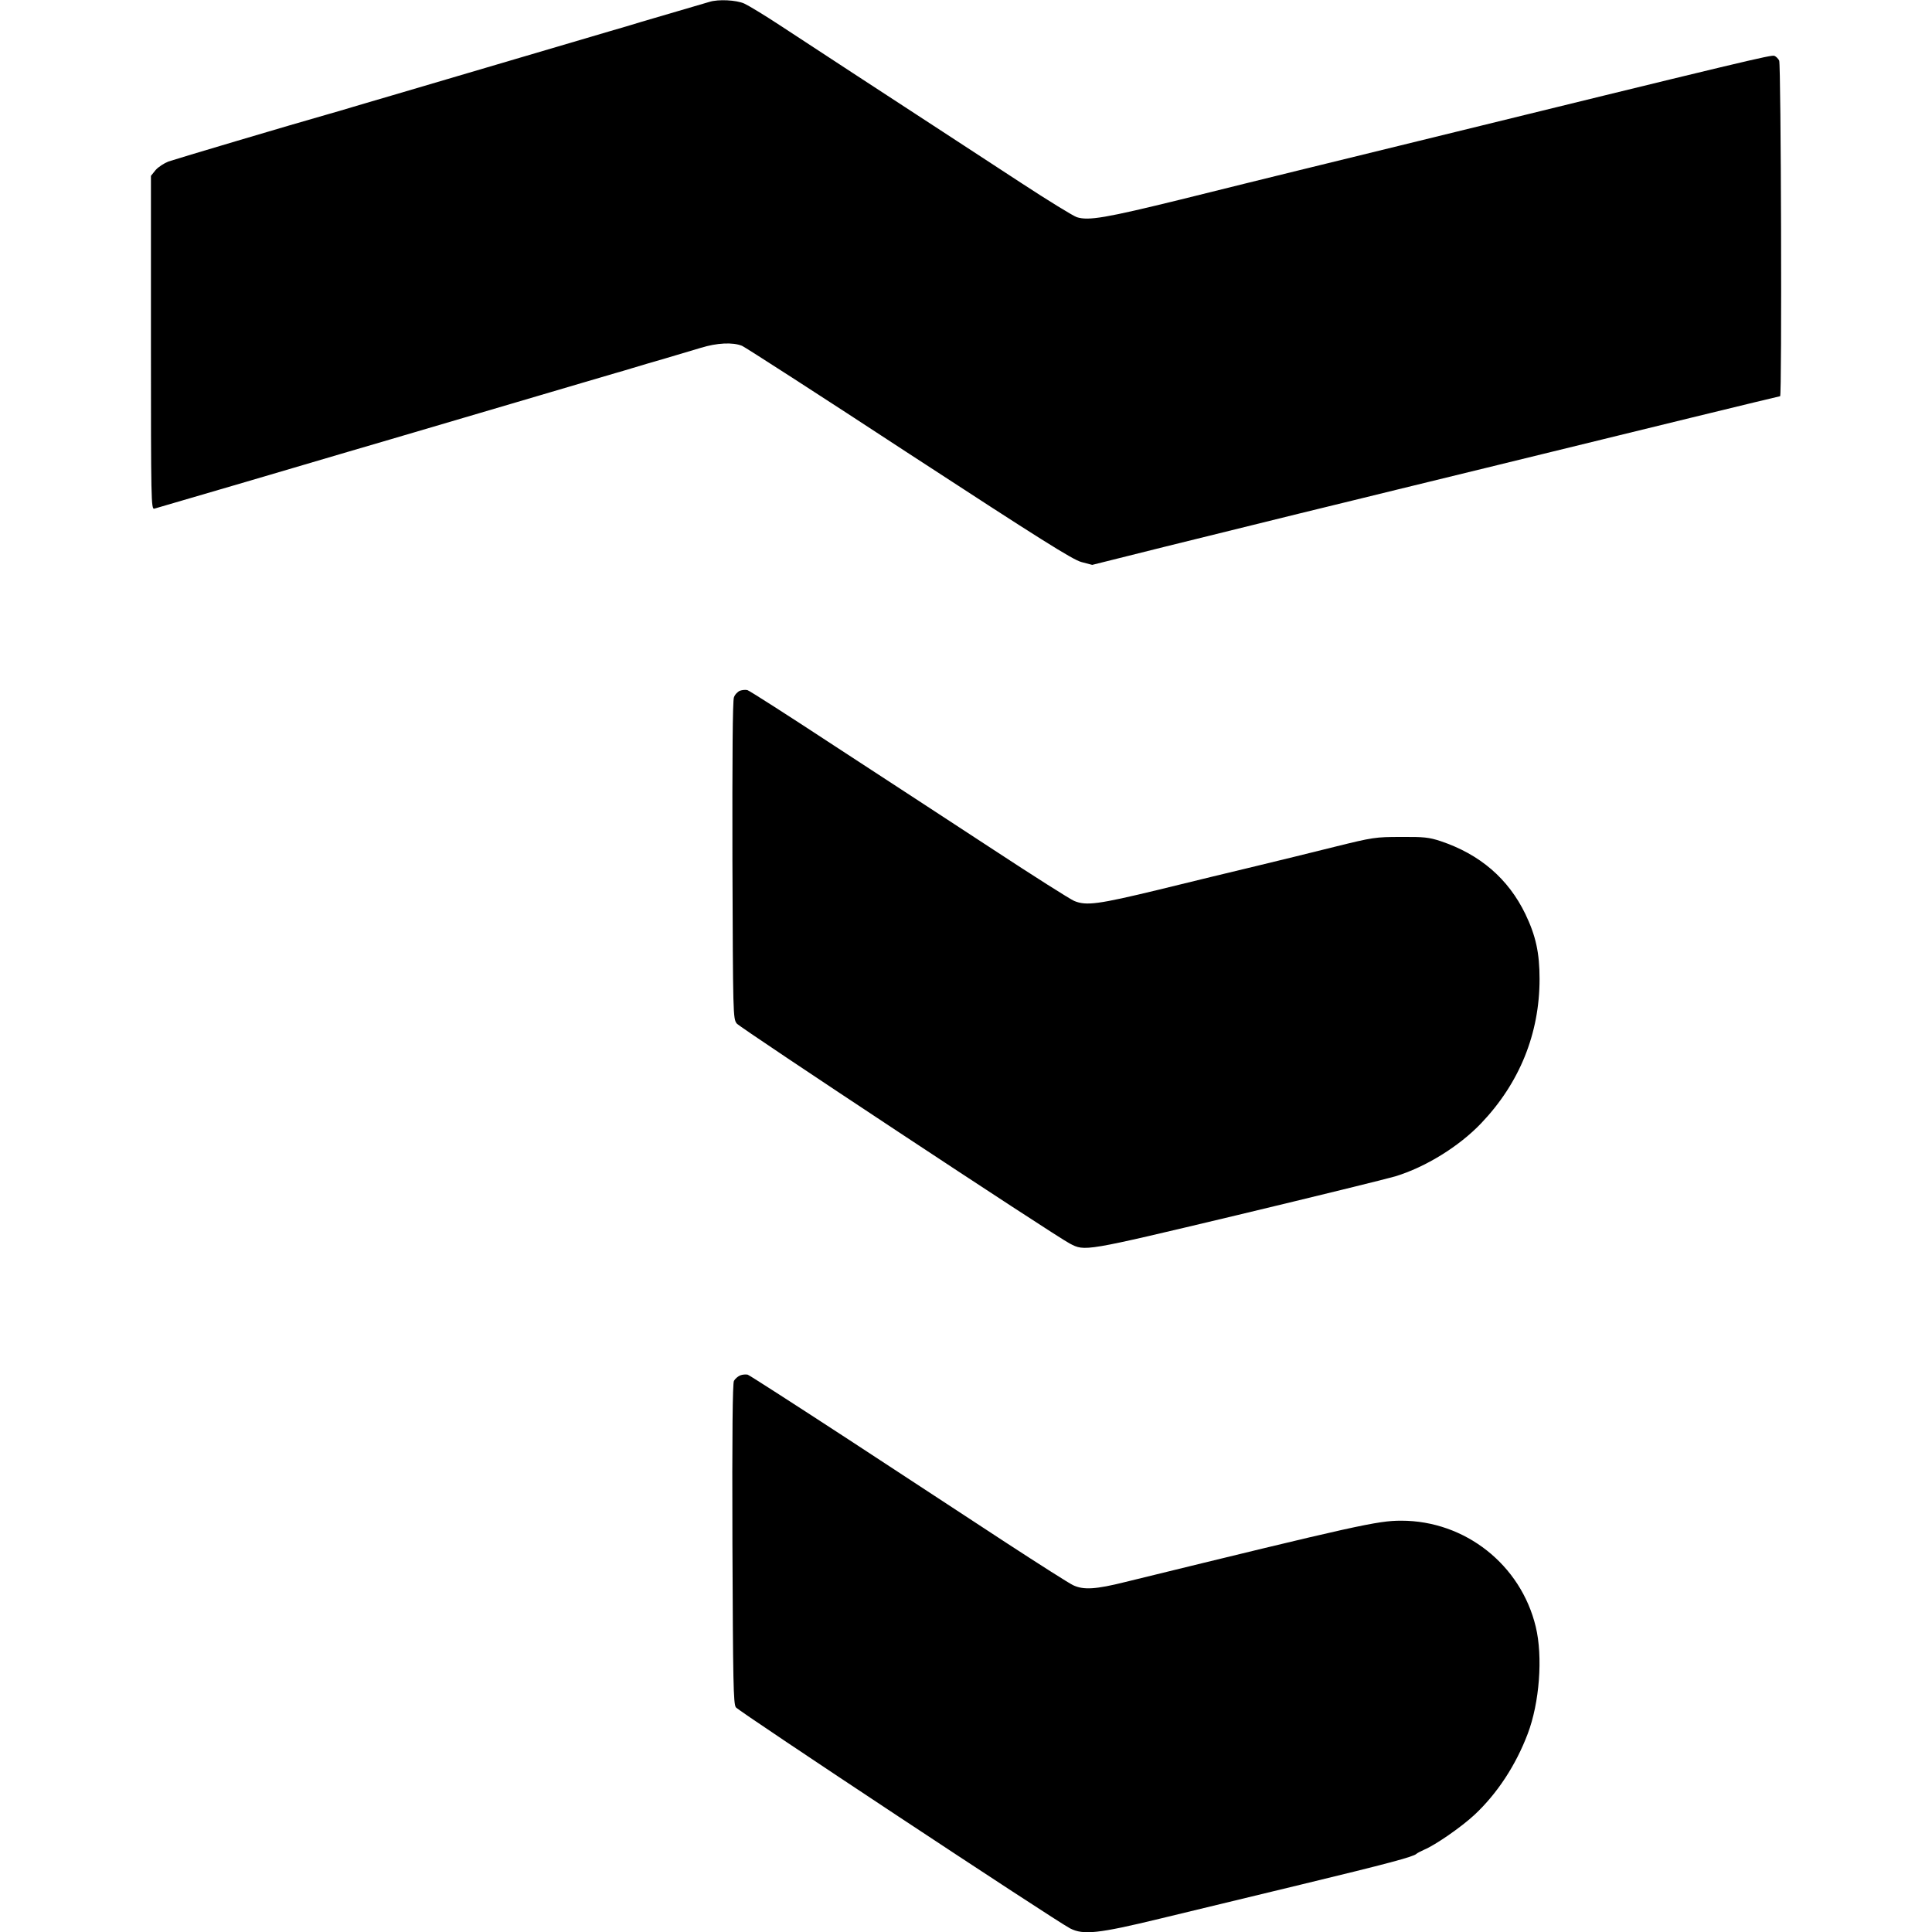
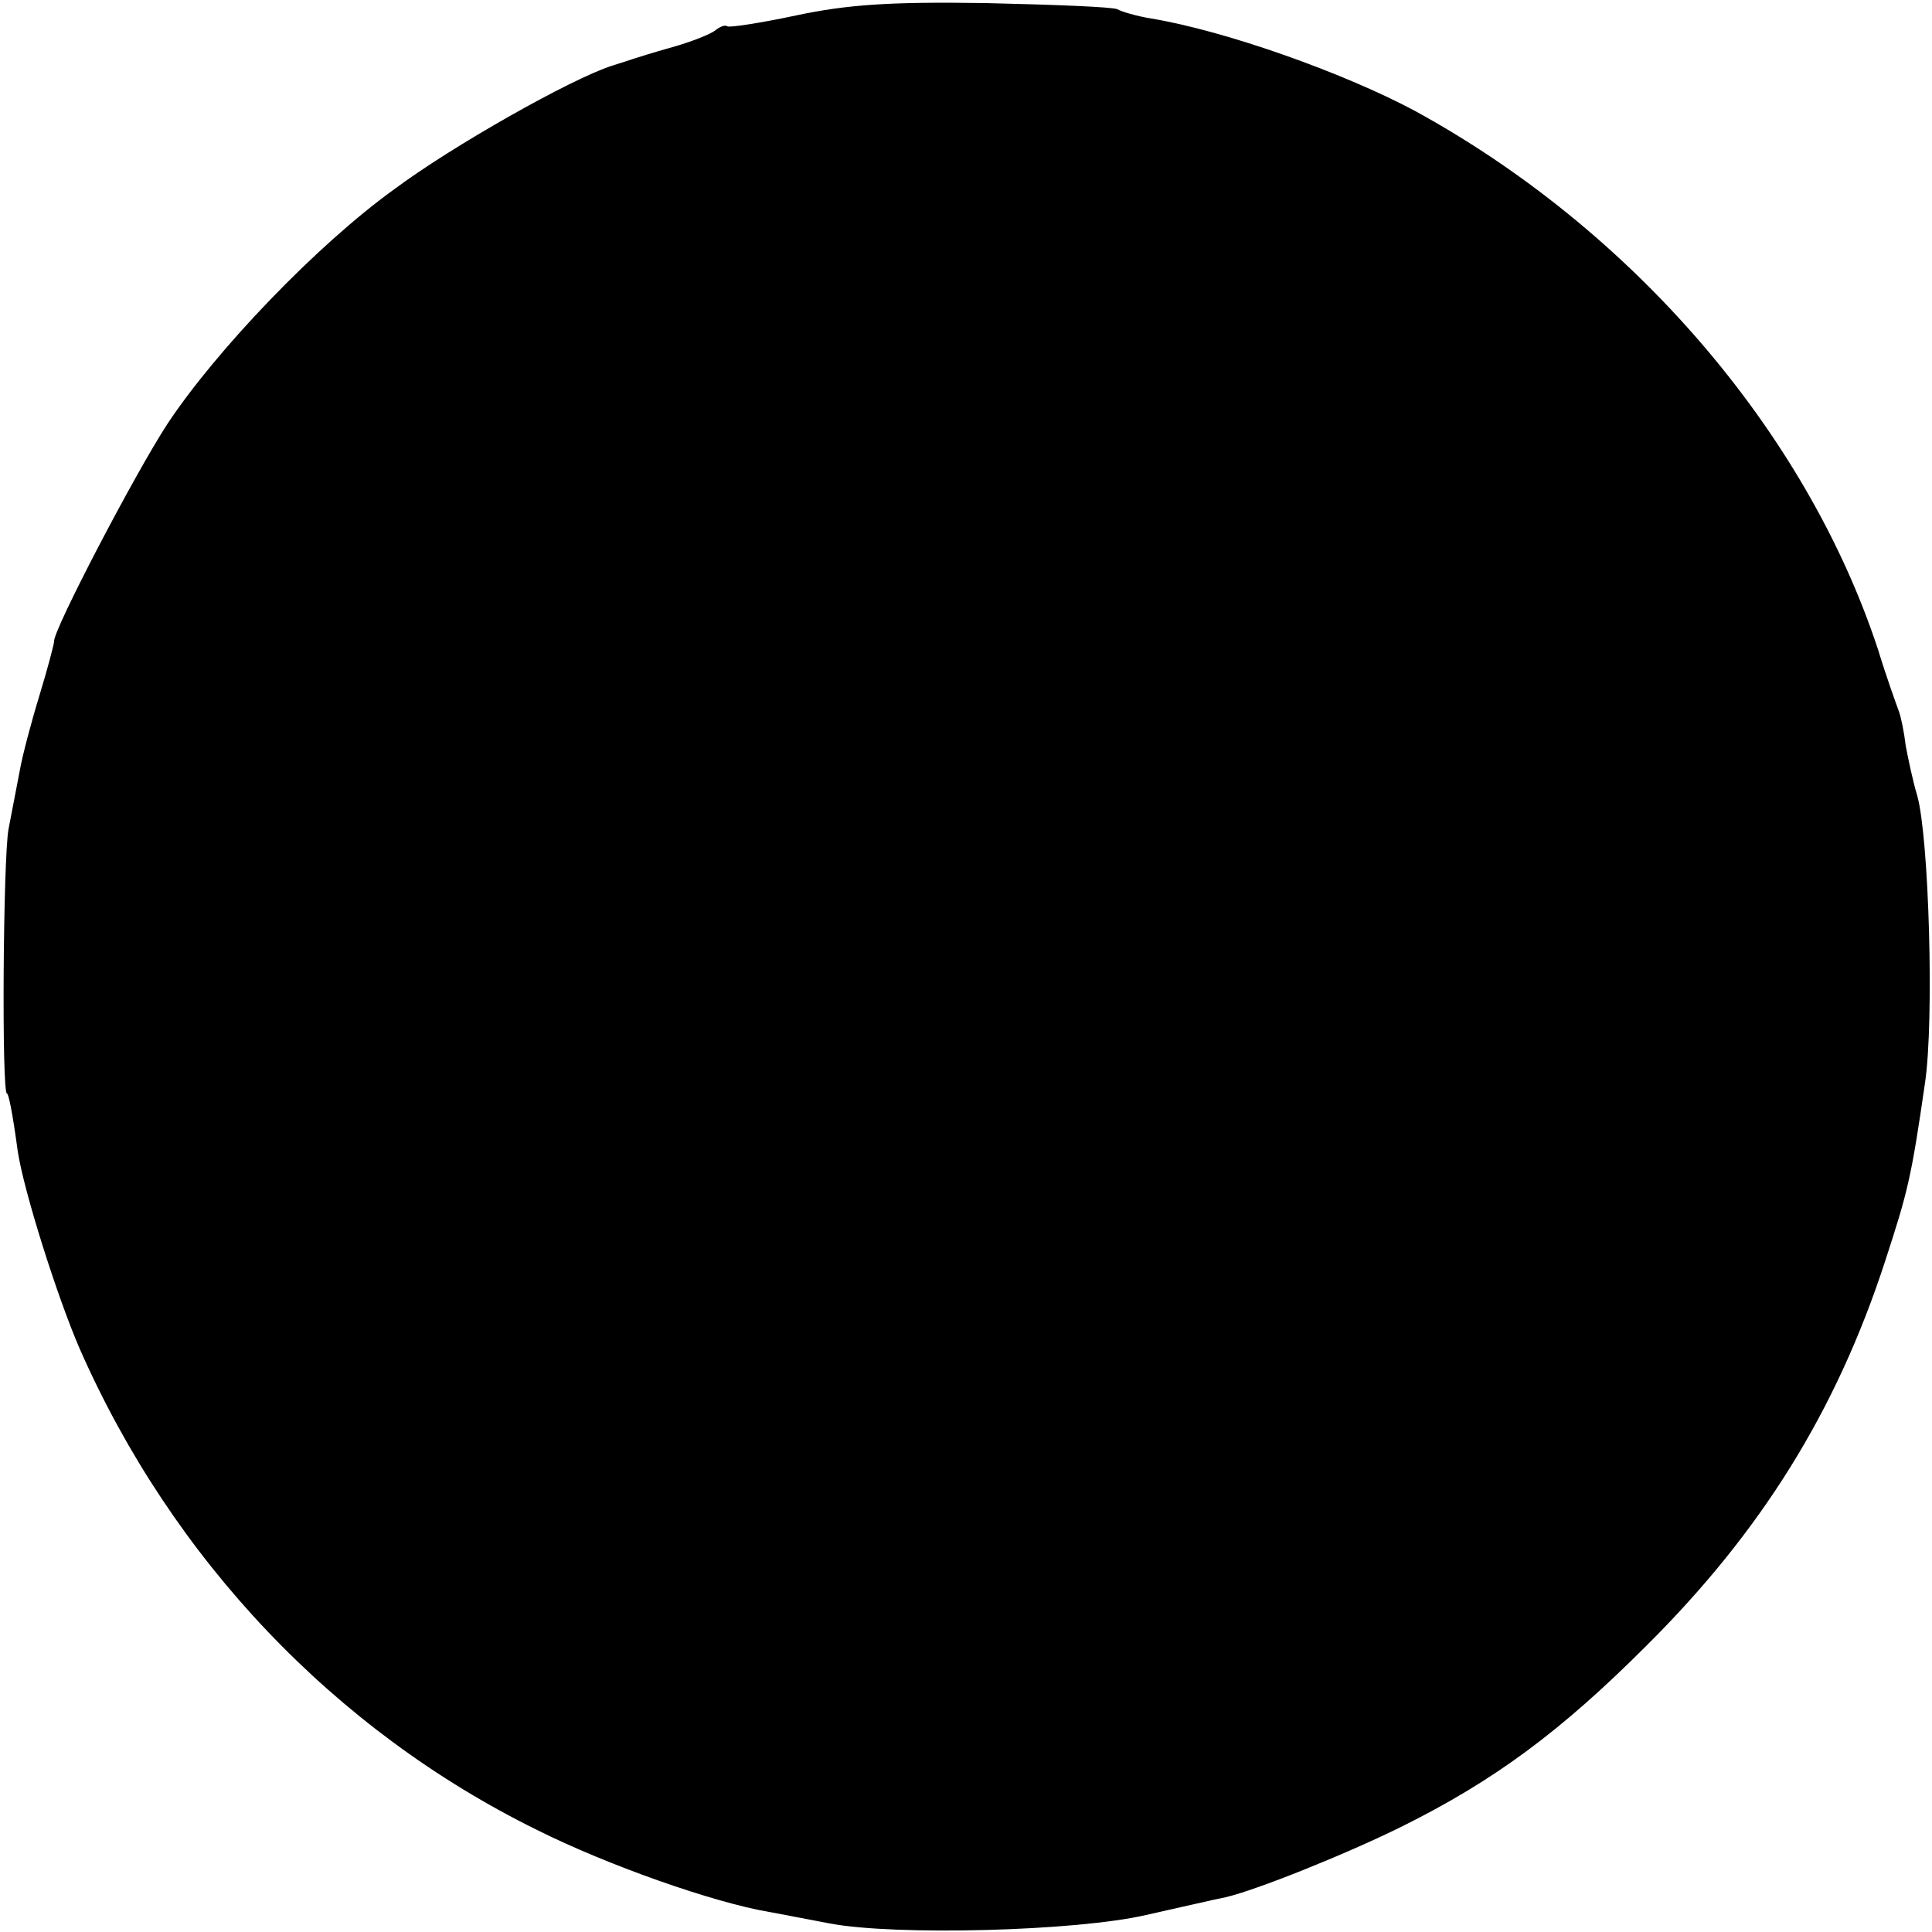
- <svg xmlns="http://www.w3.org/2000/svg" version="1.0" width="1024pt" height="1024pt" viewBox="0 0 1024 1024" preserveAspectRatio="xMidYMid meet">
-   <g transform="translate(0,1024) scale(0.1,-0.1)" fill="#000000" stroke="none">
-     <path d="M3760 10230 c-23 -7 -126 -37 -358 -105 -45 -14 -119 -36 -165 -49 -91 -27 -1065 -314 -1194 -352 -46 -13 -122 -36 -170 -50 -49 -15 -108 -32 -133 -39 -191 -54 -813 -239 -847 -251 -23 -9 -54 -29 -68 -45 l-25 -31 0 -884 c0 -839 1 -885 18 -880 9 3 226 66 482 141 256 75 503 148 550 162 47 14 144 42 215 63 72 21 362 107 645 190 283 84 531 156 550 162 19 5 62 18 95 28 33 10 110 33 170 50 61 18 145 43 188 56 87 27 171 31 220 11 18 -8 417 -265 887 -573 693 -452 866 -561 912 -573 l57 -15 388 97 c213 53 534 132 713 176 179 44 411 100 515 126 105 26 318 78 475 116 803 197 1550 379 1555 379 10 0 5 1761 -5 1779 -5 10 -16 21 -25 25 -18 6 -116 -17 -1995 -478 -168 -41 -408 -100 -535 -131 -126 -31 -403 -99 -615 -152 -399 -98 -491 -114 -553 -94 -20 7 -152 88 -294 181 -142 93 -330 216 -418 273 -270 176 -702 458 -860 562 -82 54 -168 106 -190 116 -42 19 -138 24 -185 9z" />
-     <path d="M3922 6579 c-12 -5 -27 -20 -32 -35 -7 -17 -9 -319 -8 -865 3 -820 3 -838 23 -864 18 -23 1681 -1122 1765 -1166 81 -42 71 -44 885 150 418 100 796 193 840 206 161 49 339 159 456 282 203 213 309 475 309 764 0 139 -20 229 -75 344 -91 188 -241 317 -450 387 -61 20 -89 23 -210 22 -134 0 -148 -2 -350 -52 -115 -29 -304 -75 -420 -103 -115 -27 -347 -84 -515 -125 -319 -77 -383 -86 -447 -59 -21 9 -214 131 -430 273 -216 141 -593 388 -839 548 -245 161 -453 294 -462 296 -10 3 -28 1 -40 -3z" />
-     <path d="M3923 2950 c-12 -5 -27 -18 -33 -29 -7 -14 -10 -271 -8 -864 3 -732 5 -846 18 -866 14 -21 1691 -1130 1772 -1172 70 -36 151 -27 473 51 160 39 495 120 745 180 464 112 602 149 617 164 4 4 23 14 41 22 60 25 197 120 267 185 121 113 219 263 282 429 63 165 81 409 43 567 -79 330 -375 563 -713 563 -126 0 -230 -23 -1463 -325 -156 -39 -221 -43 -276 -17 -20 9 -180 111 -355 225 -175 115 -551 361 -835 547 -285 186 -526 341 -535 344 -10 2 -28 1 -40 -4z" />
+ <svg xmlns="http://www.w3.org/2000/svg" version="1.0" width="250pt" height="250pt" viewBox="0 0 250 250" preserveAspectRatio="xMidYMid meet">
+   <g transform="translate(0,250) scale(0.1,-0.1)" fill="#000000" stroke="none">
+     <path d="M1030 2480 c-47 -10 -87 -16 -89 -14 -2 2 -9 0 -15 -5 -6 -5 -31 -15 -56 -22 -25 -7 -47 -14 -50 -15 -3 -1 -15 -5 -28 -9 -53 -17 -207 -104 -282 -160 -100 -72 -230 -208 -293 -303 -42 -64 -149 -269 -147 -282 0 -3 -8 -34 -19 -70 -11 -36 -22 -78 -25 -95 -3 -16 -10 -52 -15 -78 -7 -39 -9 -342 -2 -342 2 0 7 -23 14 -75 8 -52 51 -188 80 -255 120 -273 330 -494 592 -623 92 -46 229 -94 300 -106 17 -3 52 -10 79 -15 85 -16 318 -10 409 11 45 10 92 21 103 23 39 9 154 55 227 91 121 60 207 124 317 234 149 148 246 304 309 497 30 92 34 108 52 232 12 82 5 317 -10 371 -6 20 -12 49 -15 65 -2 17 -6 37 -9 45 -3 8 -16 44 -27 80 -93 282 -318 543 -600 697 -92 49 -244 103 -340 119 -19 3 -39 9 -44 12 -5 3 -82 6 -170 8 -125 2 -180 -2 -246 -16z" />
  </g>
</svg>
